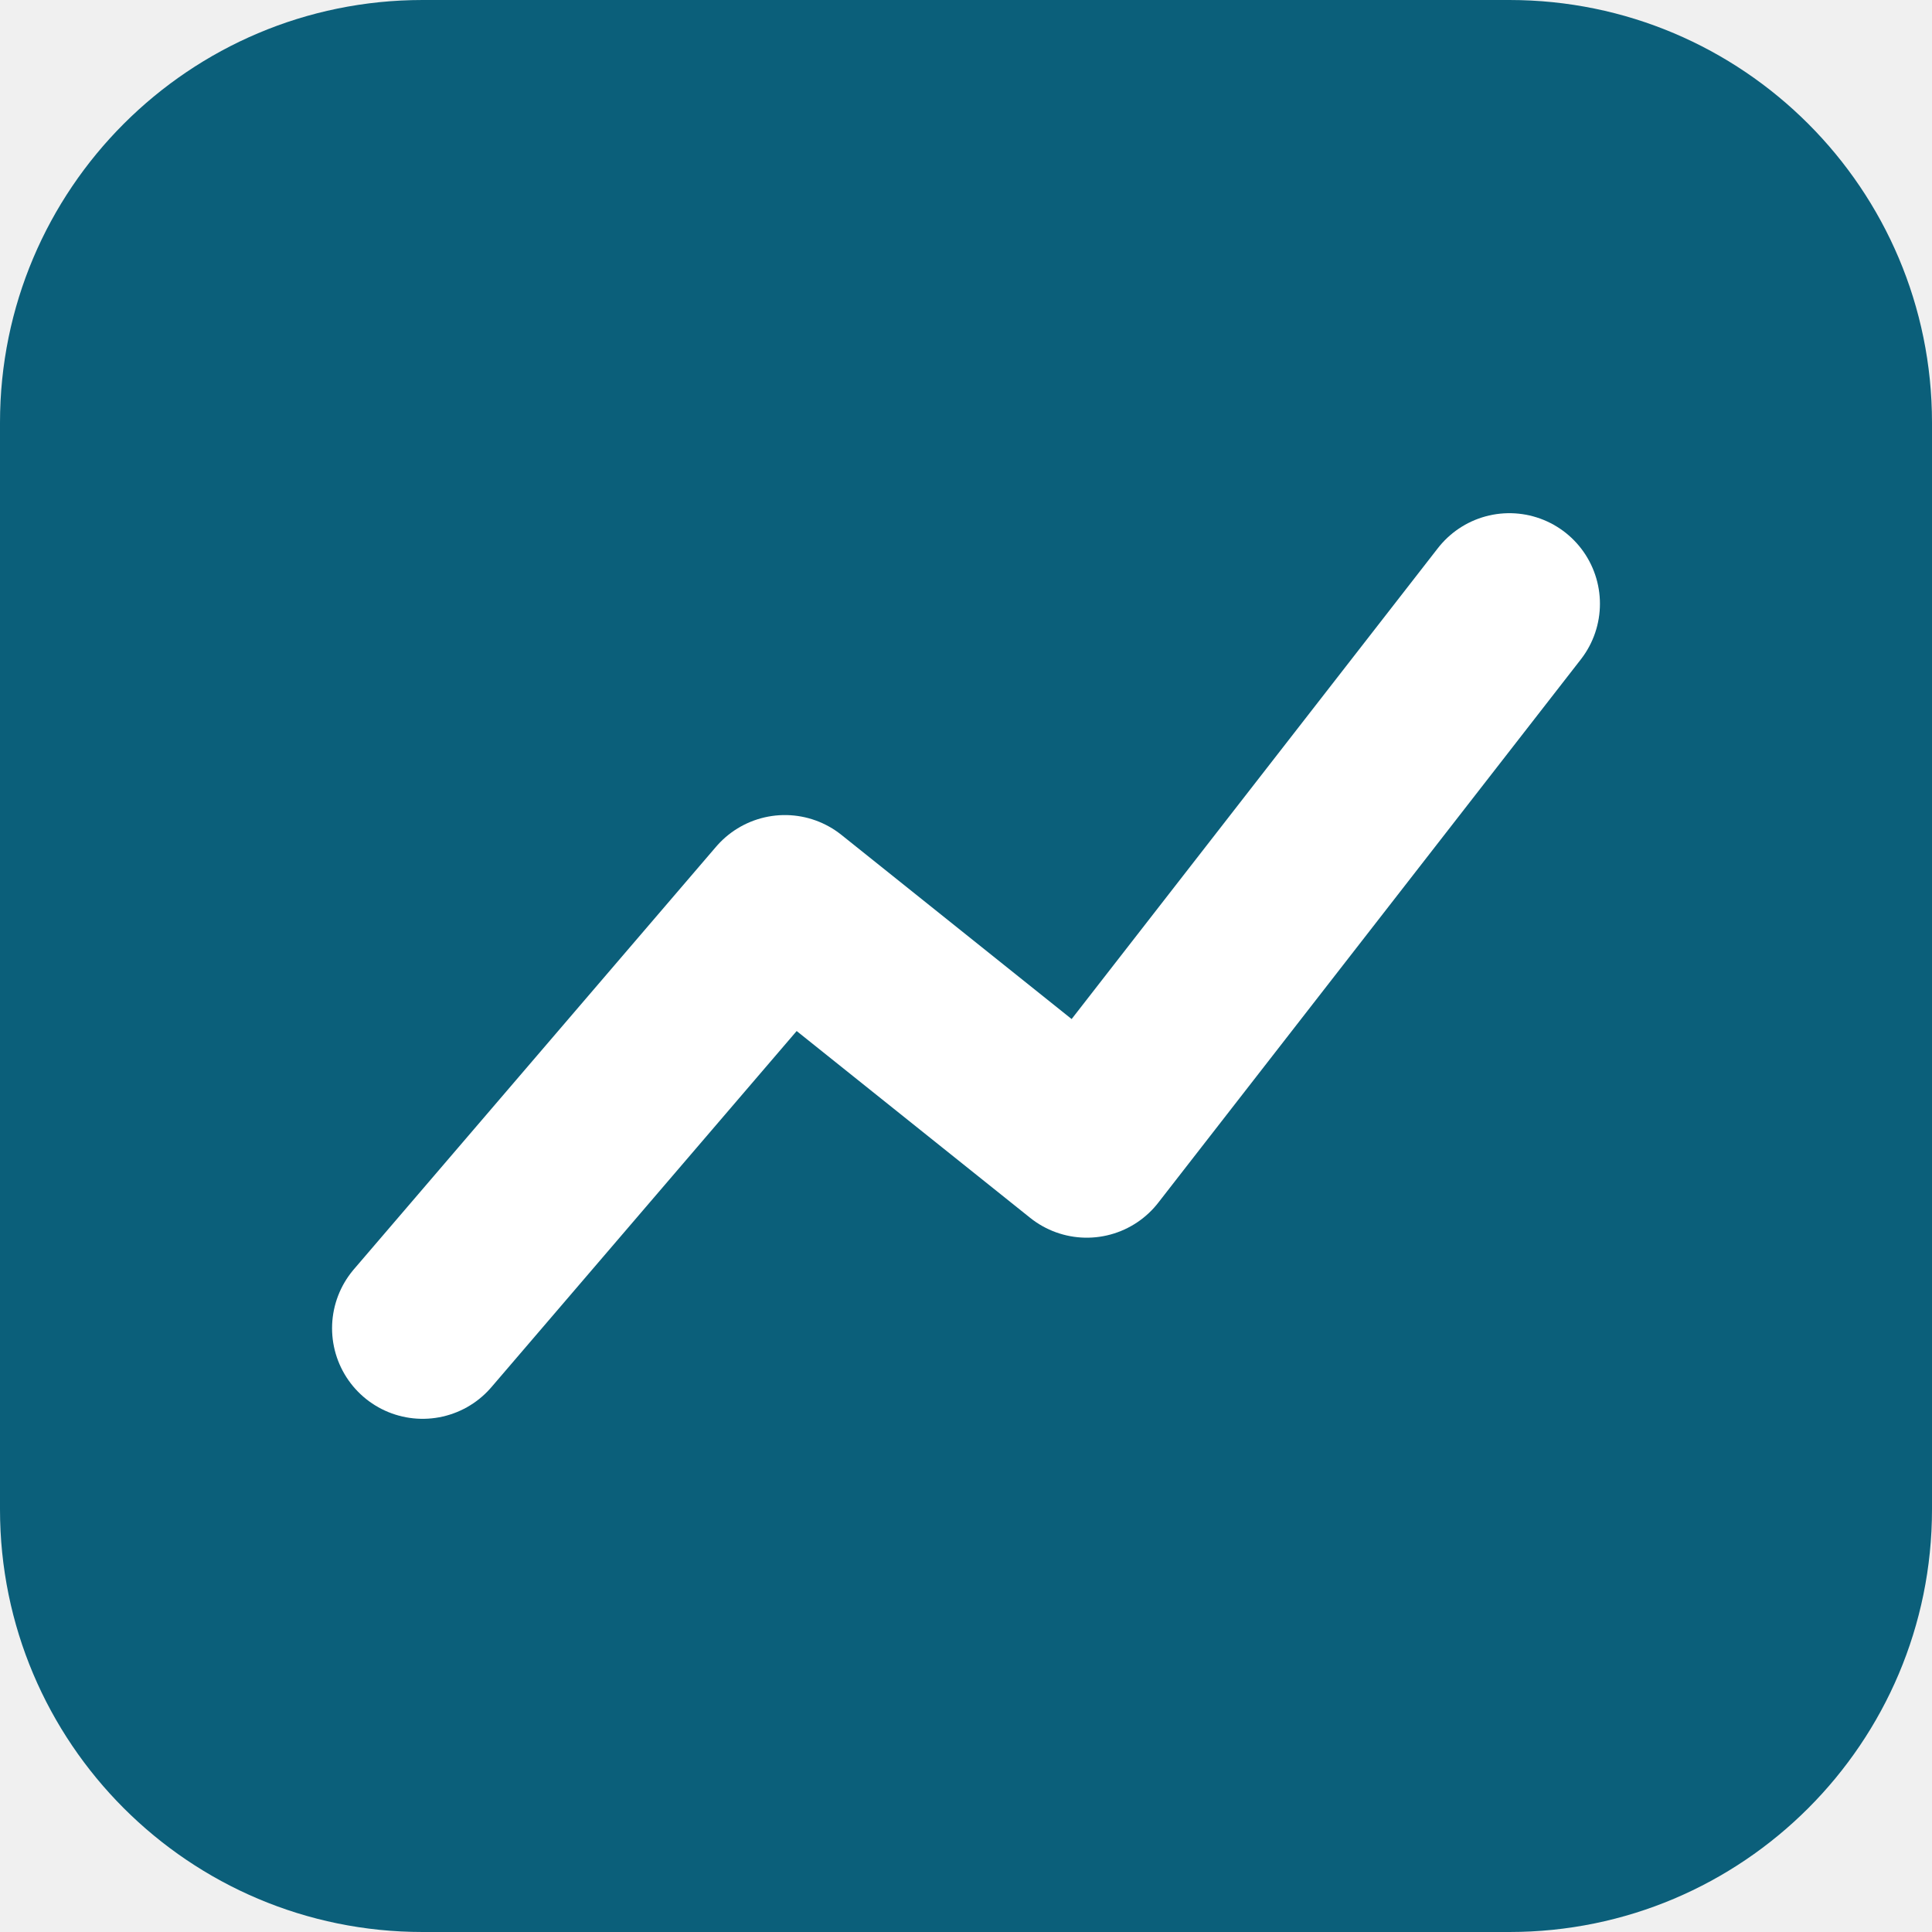
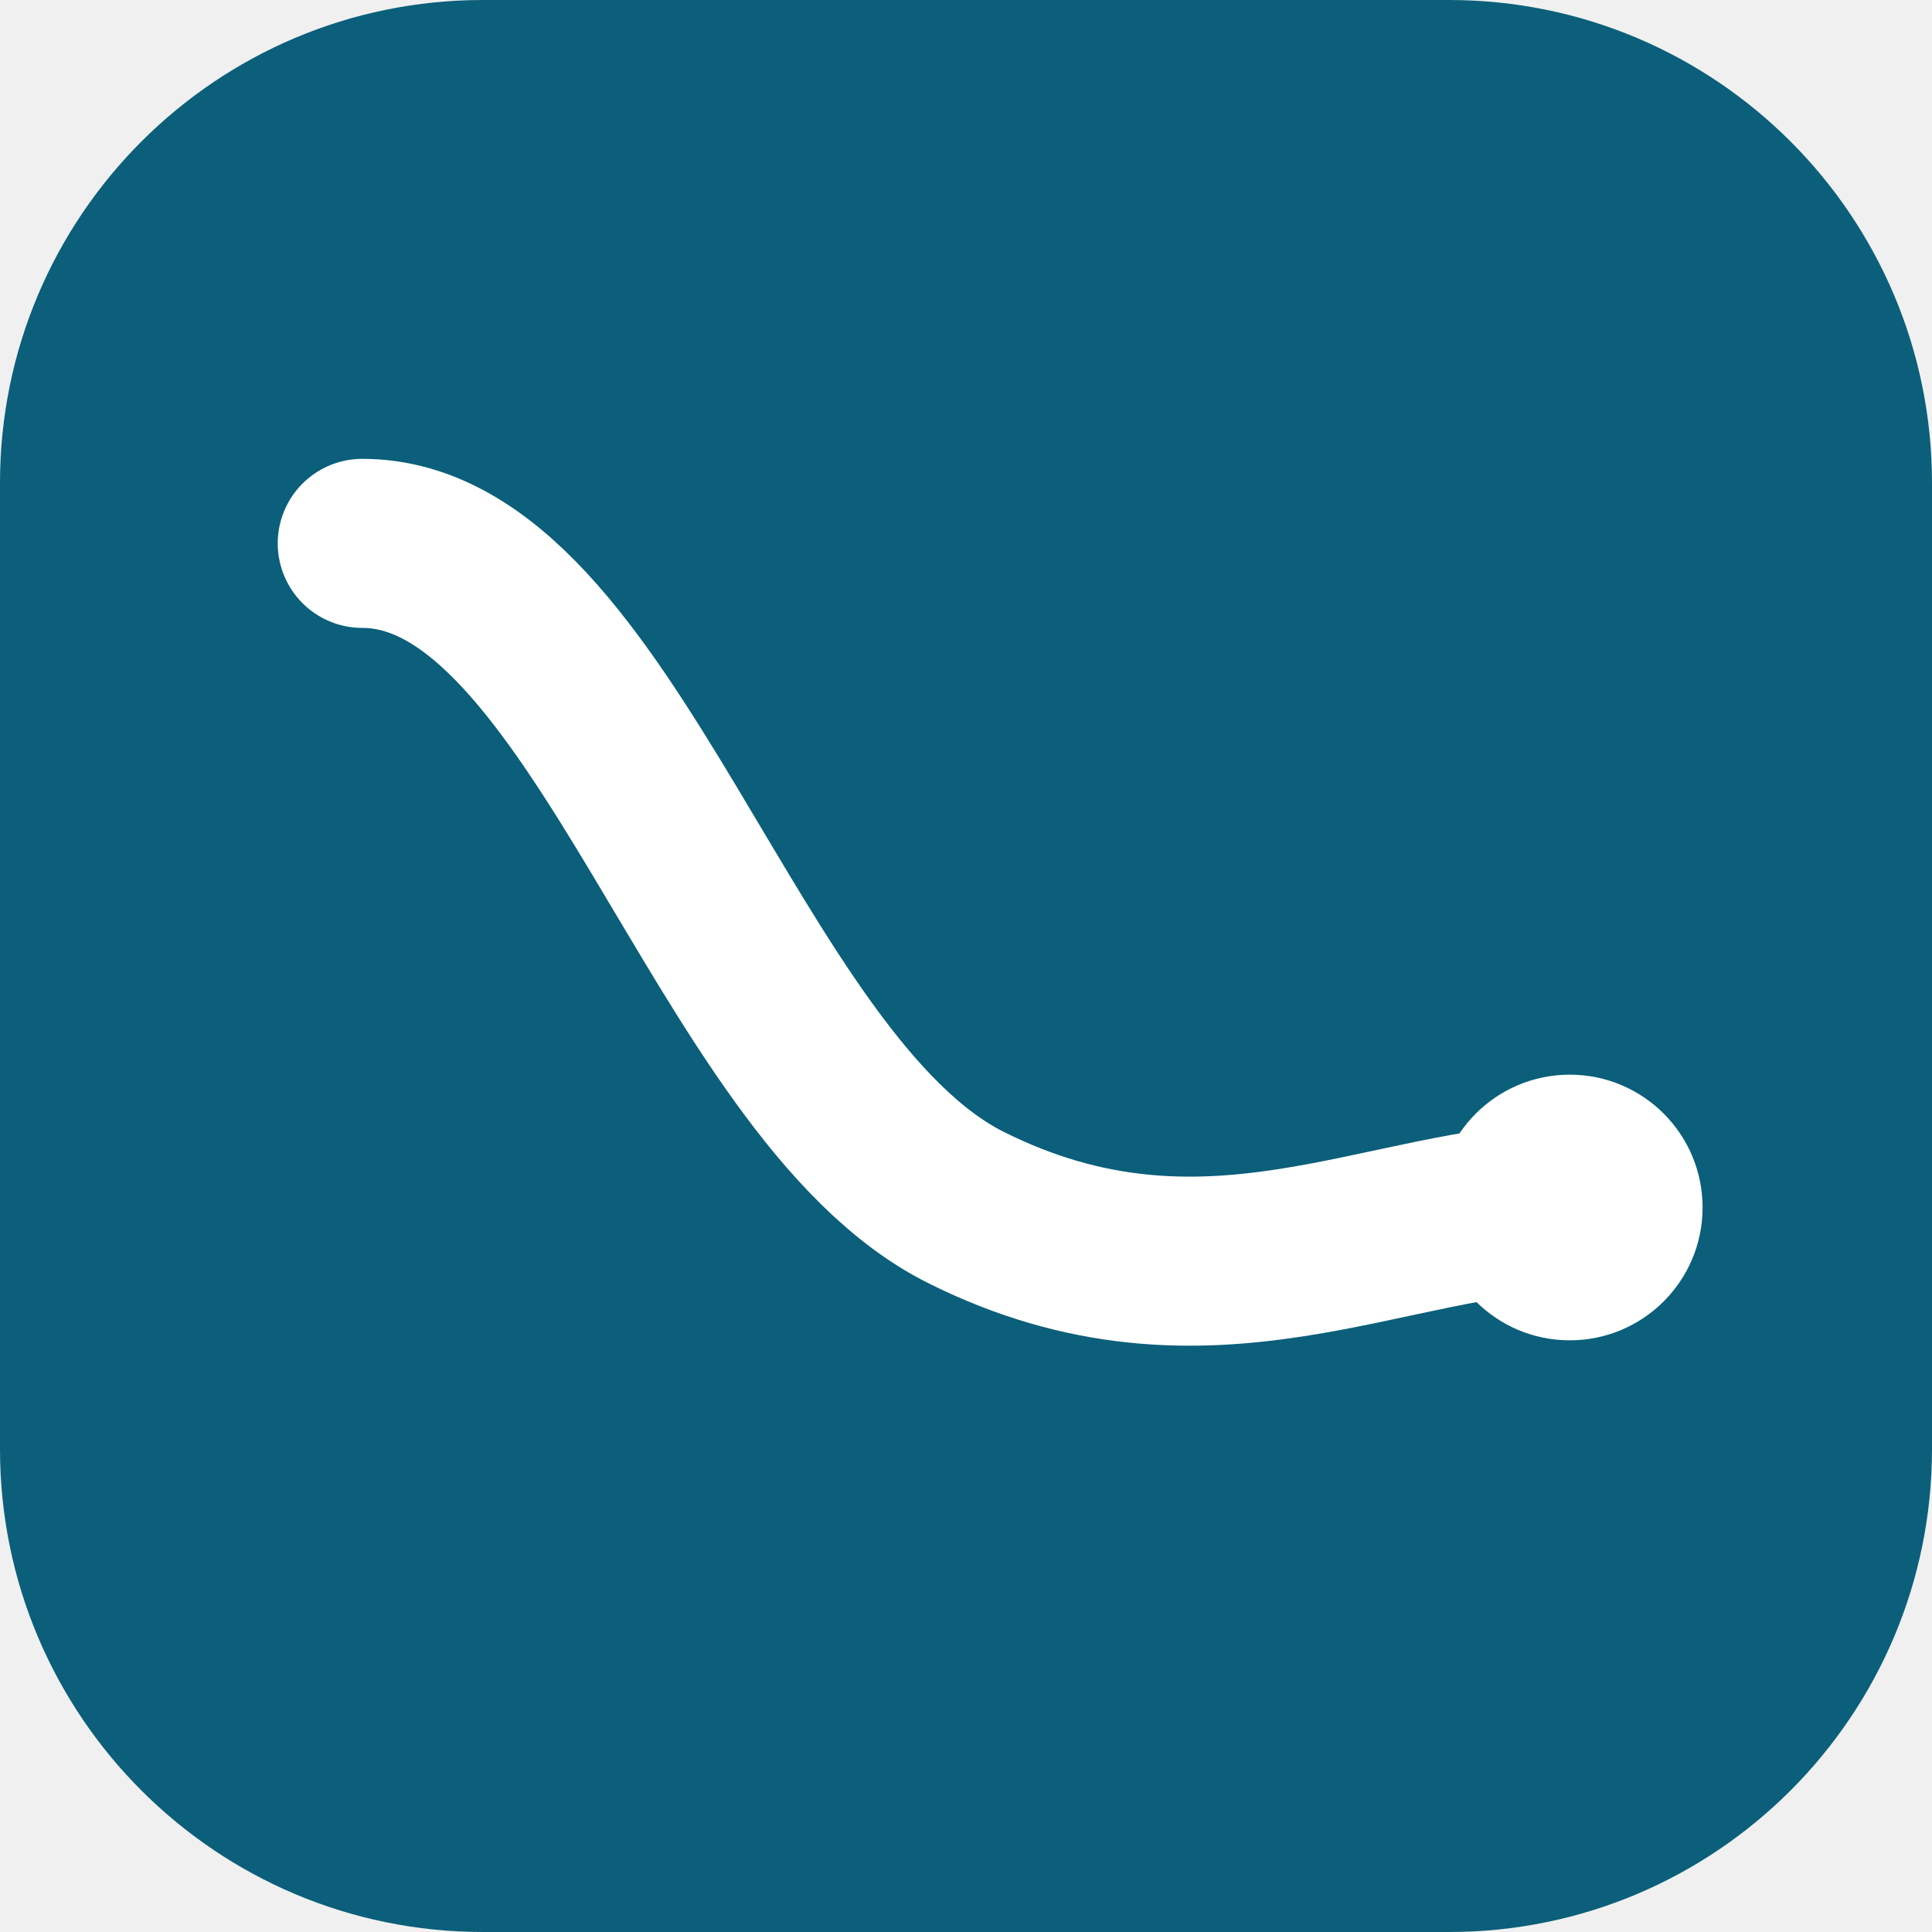
<svg xmlns="http://www.w3.org/2000/svg" viewBox="0 0 32 32">
-   <rect width="32" height="32" rx="7" fill="#0b5f7a" />
-   <path d="M7 22 L13 15 L18 19 L25 10" fill="none" stroke="#fff" stroke-width="3" stroke-linecap="round" stroke-linejoin="round" />
+   <rect width="32" height="32" rx="8" fill="#0b5f7a" />
+   <path d="M6 9c4 0 6 9 10 11s7 0 10 0" fill="none" stroke="#fff" stroke-width="2.8" stroke-linecap="round" stroke-linejoin="round" />
+   <circle cx="26" cy="20" r="2.2" fill="#fff" />
</svg>
